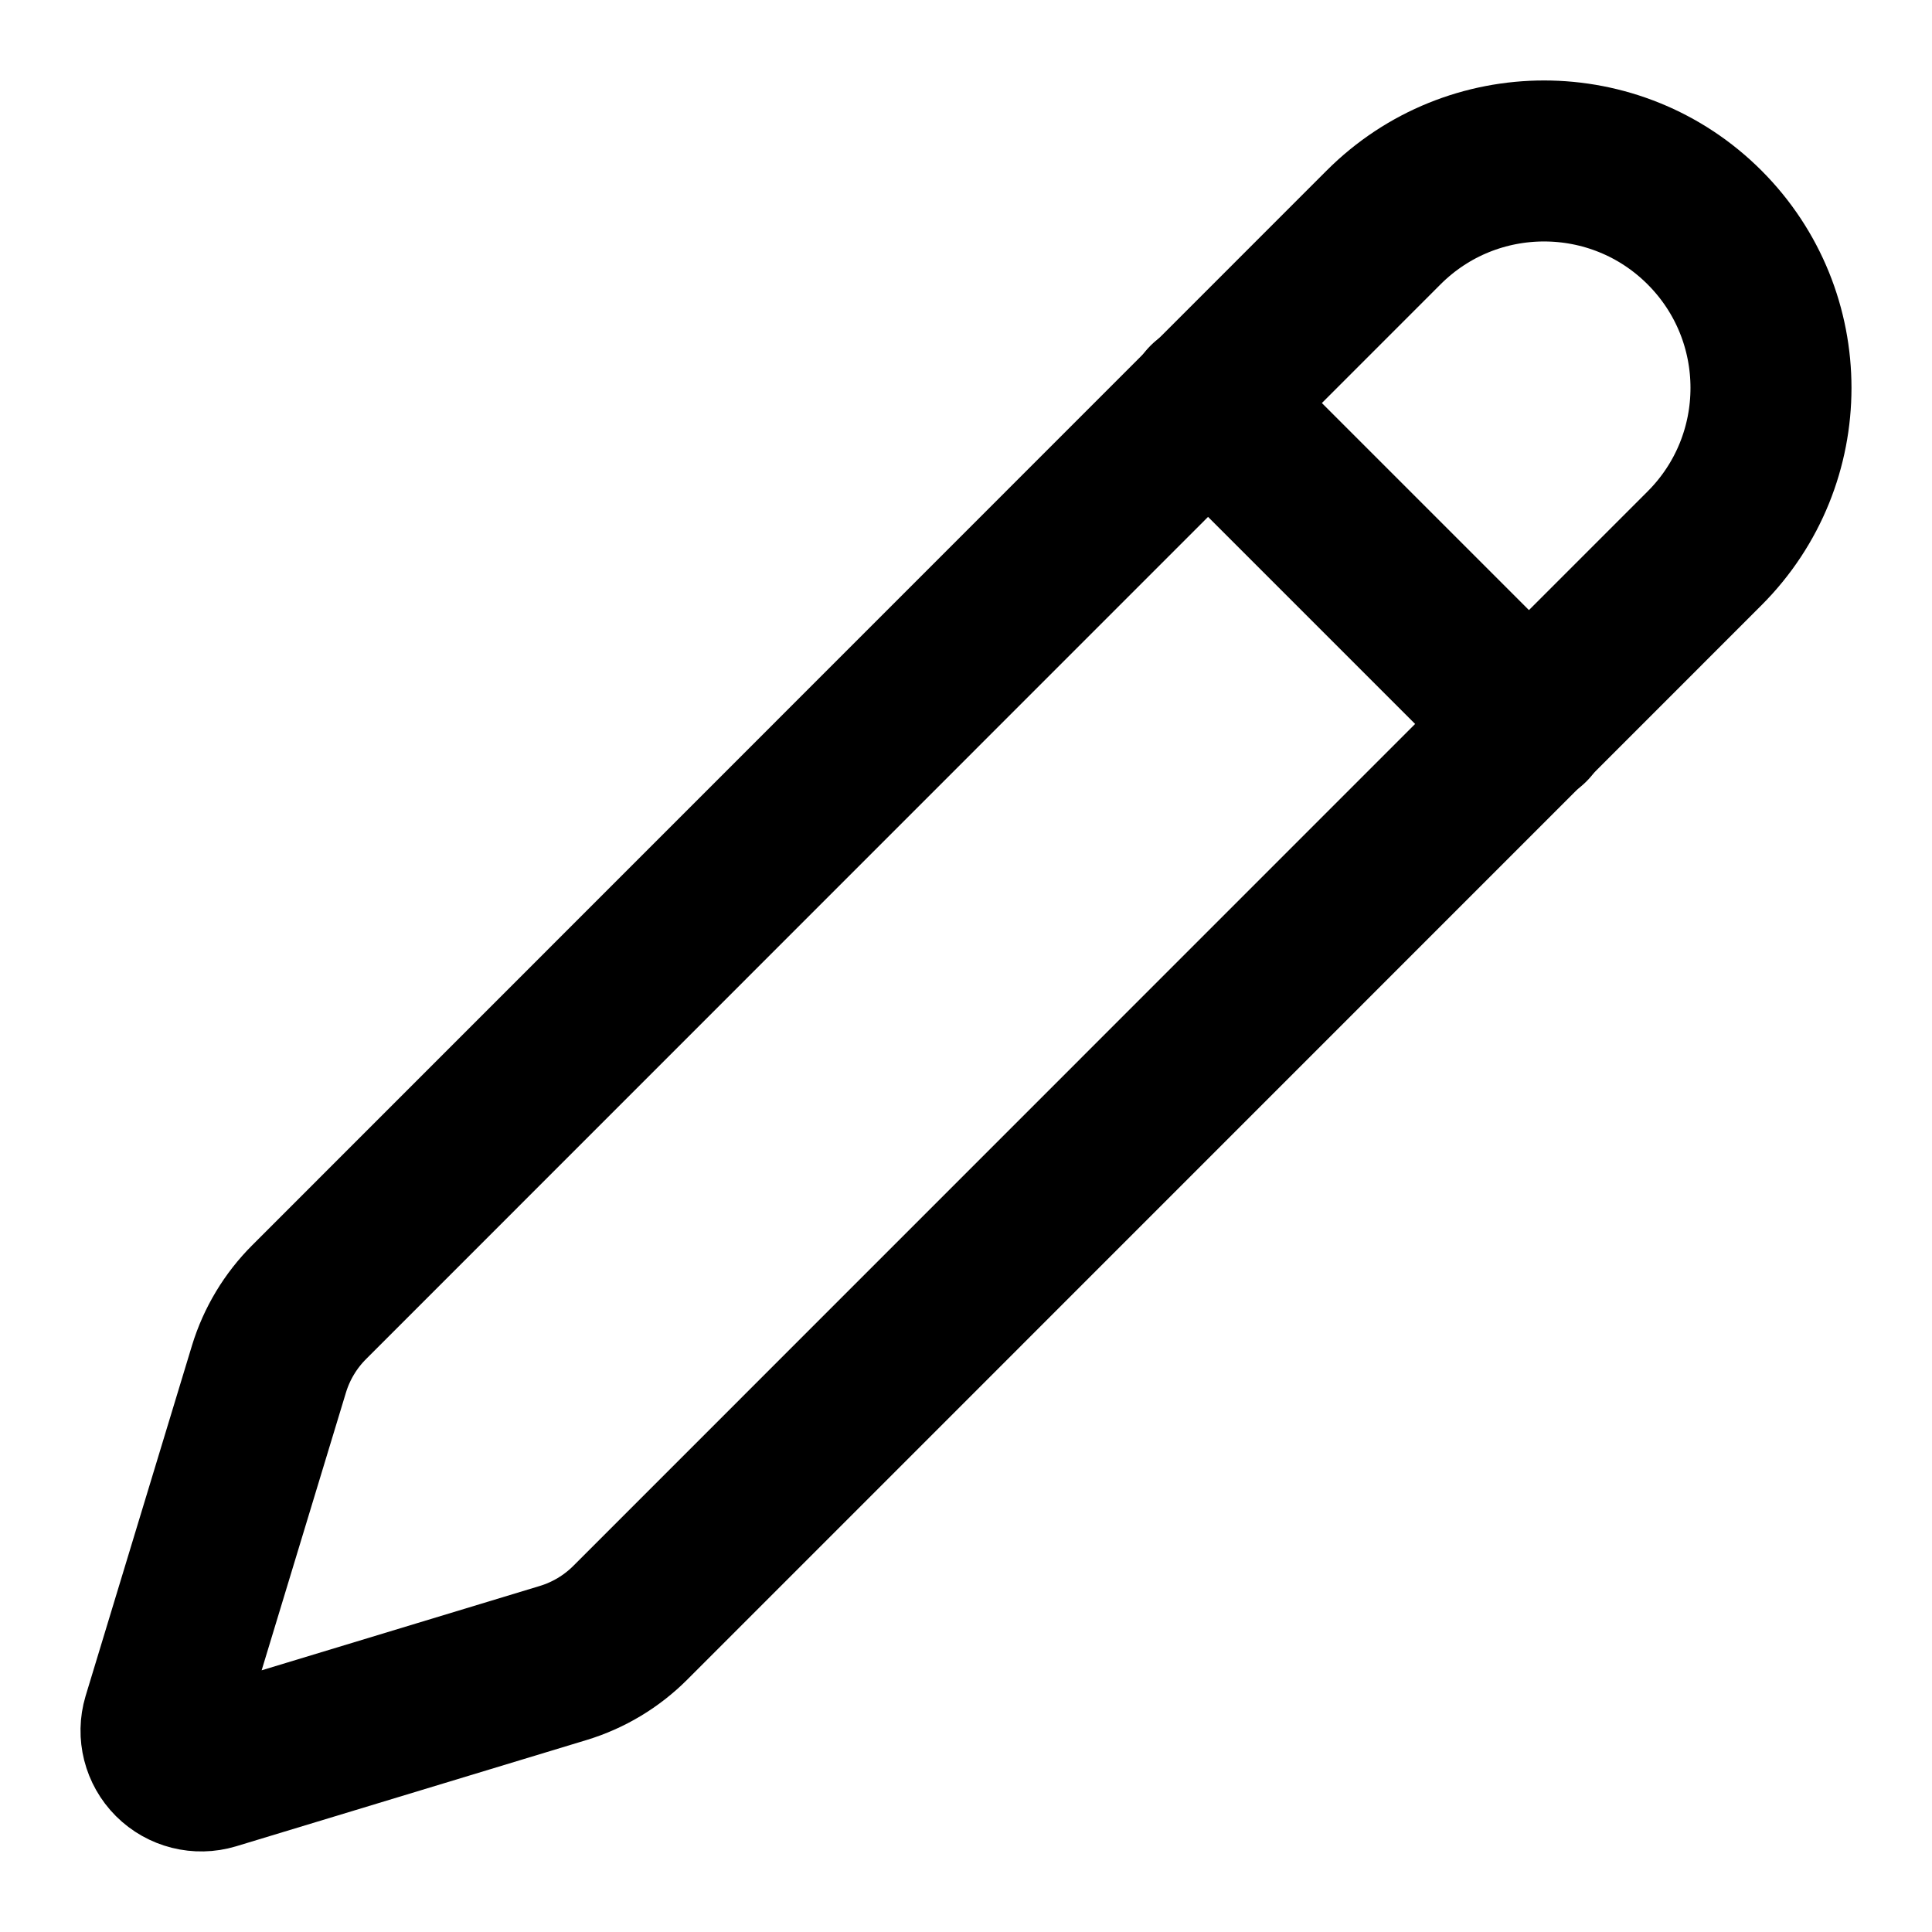
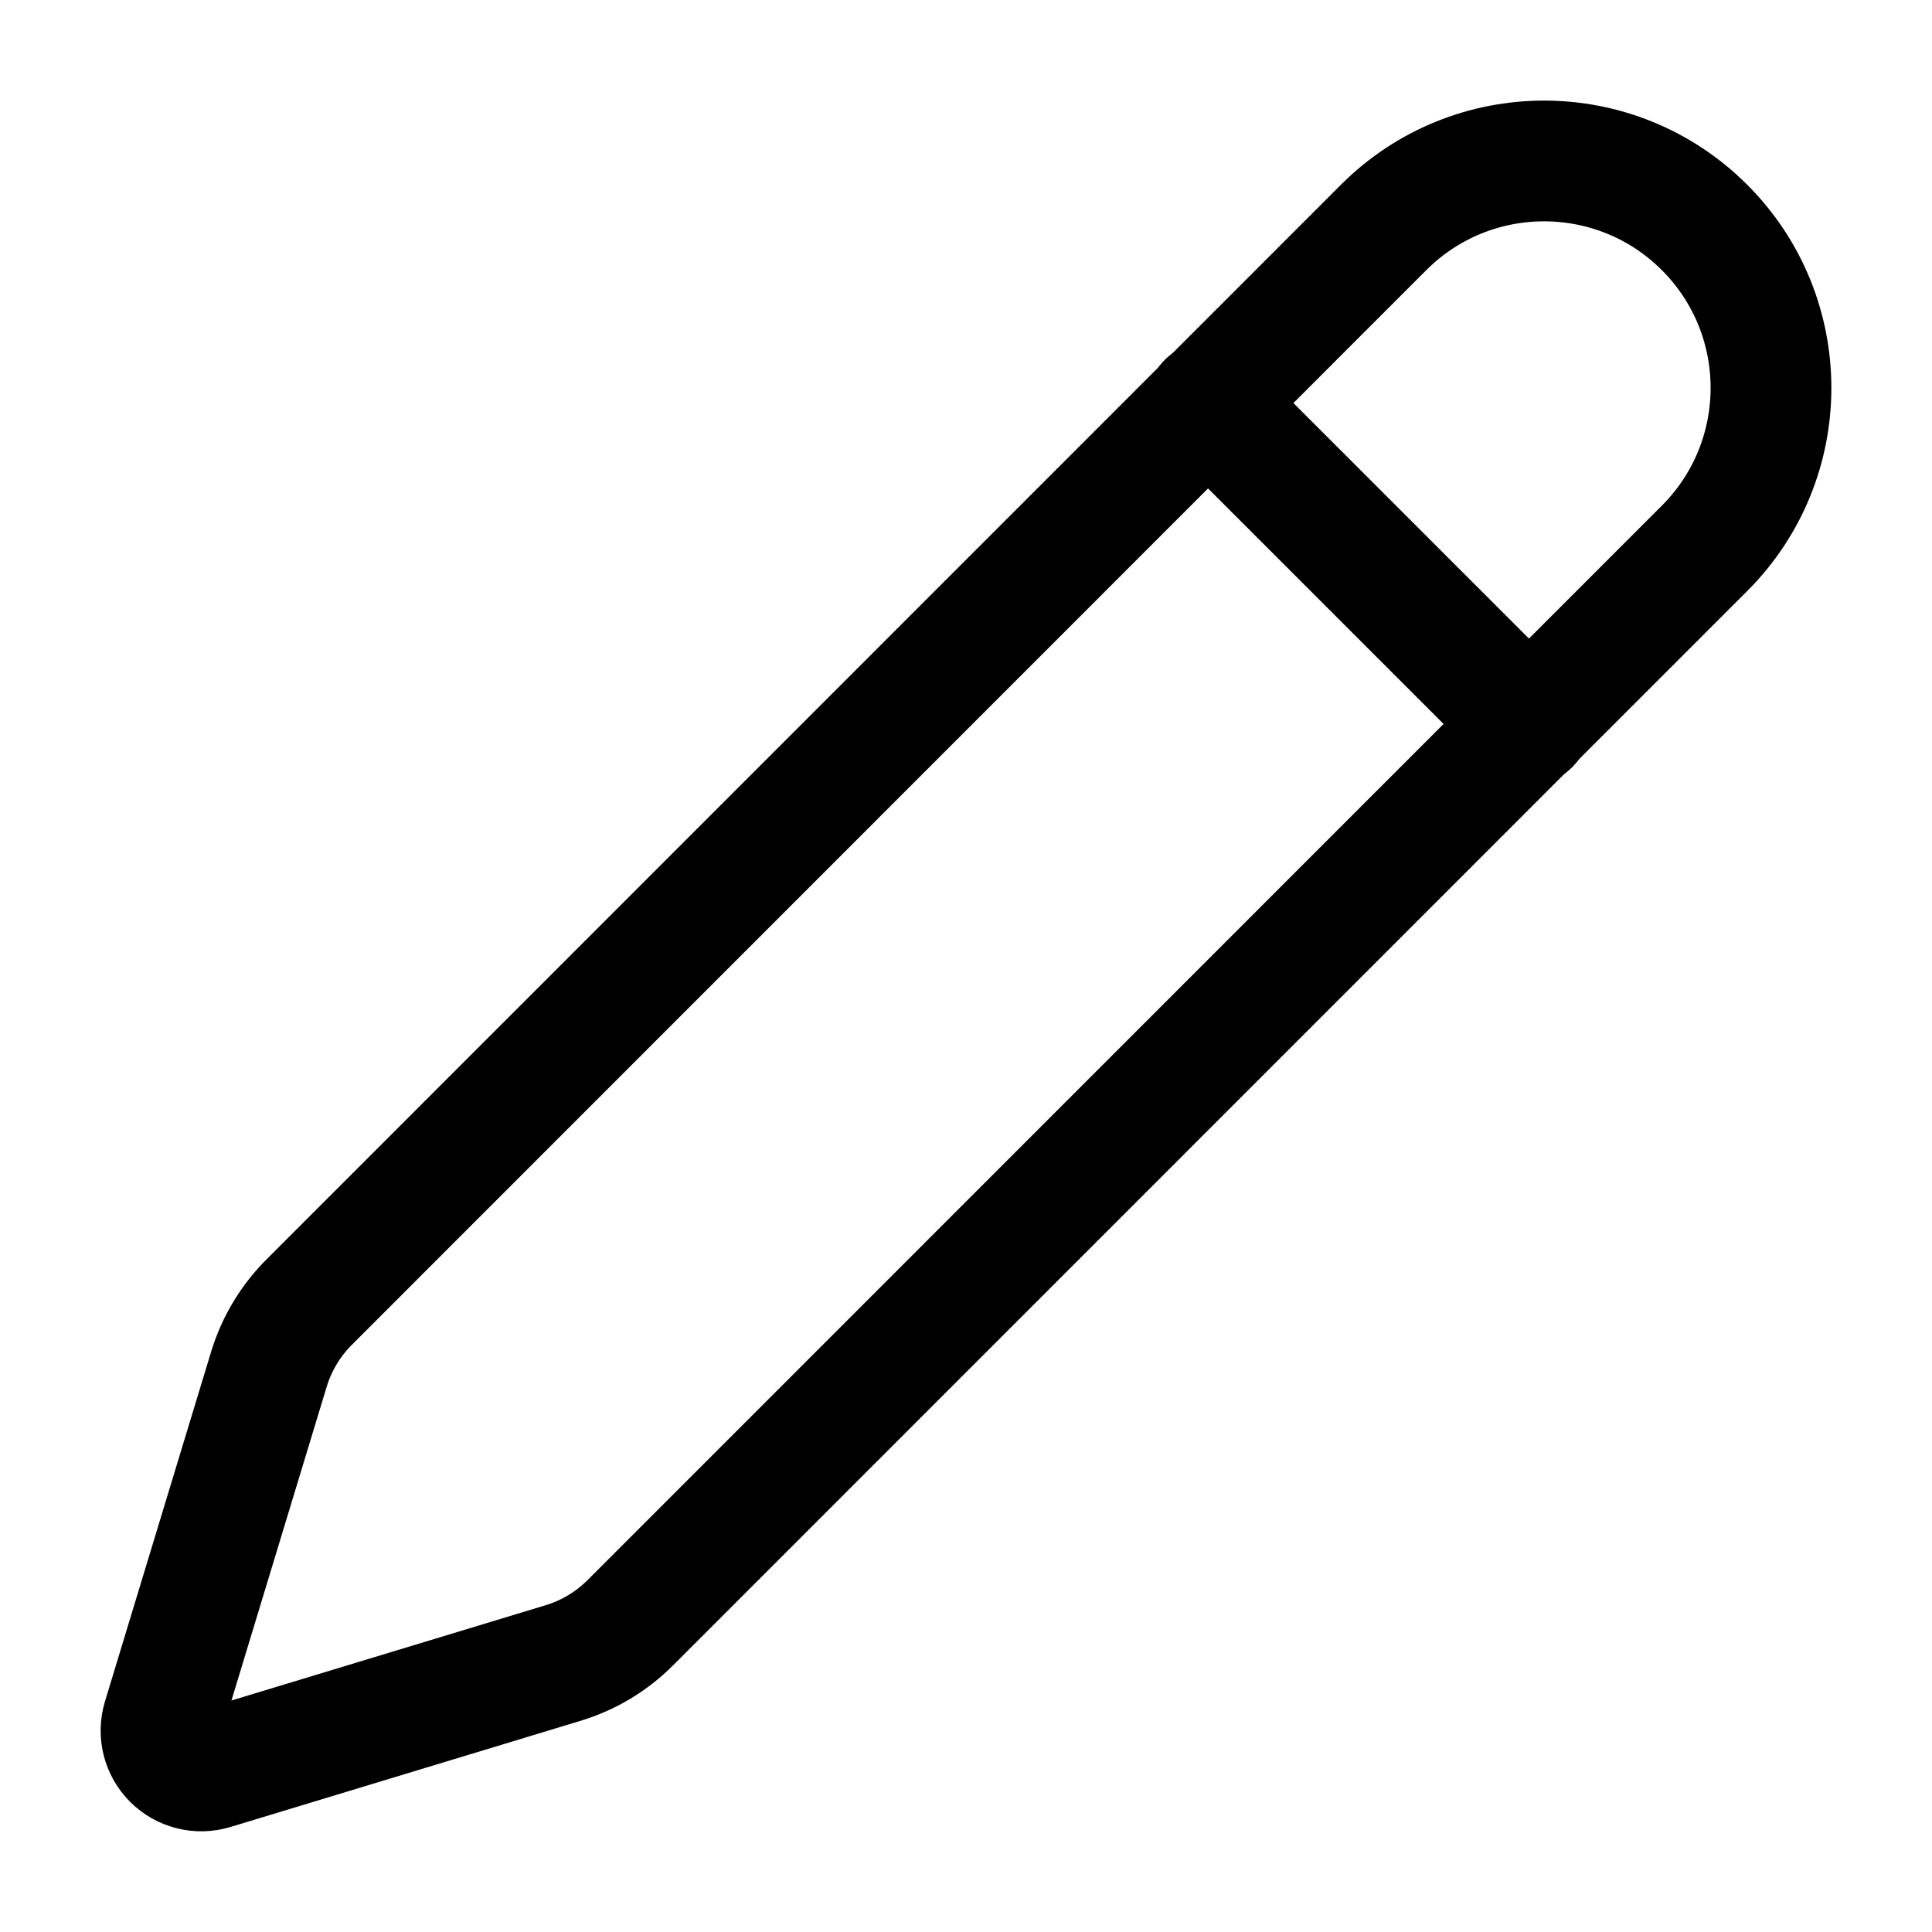
- <svg xmlns="http://www.w3.org/2000/svg" class="lucide lucide-pencil" width="24" height="24" viewBox="0 0 24 24" fill="none" stroke="currentColor" stroke-width="2" stroke-linecap="round" stroke-linejoin="round">
+ <svg xmlns="http://www.w3.org/2000/svg" class="lucide lucide-pencil" width="24" height="24" viewBox="0 0 24 24" fill="none" stroke="currentColor" stroke-width="1.5" stroke-linecap="round" stroke-linejoin="round">
  <path d="M21.174 6.812a1 1 0 0 0-3.986-3.987L3.842 16.174a2 2 0 0 0-.5.83l-1.321 4.352a.5.5 0 0 0 .623.622l4.353-1.32a2 2 0 0 0 .83-.497z" />
  <path d="m15 5 4 4" />
</svg>
